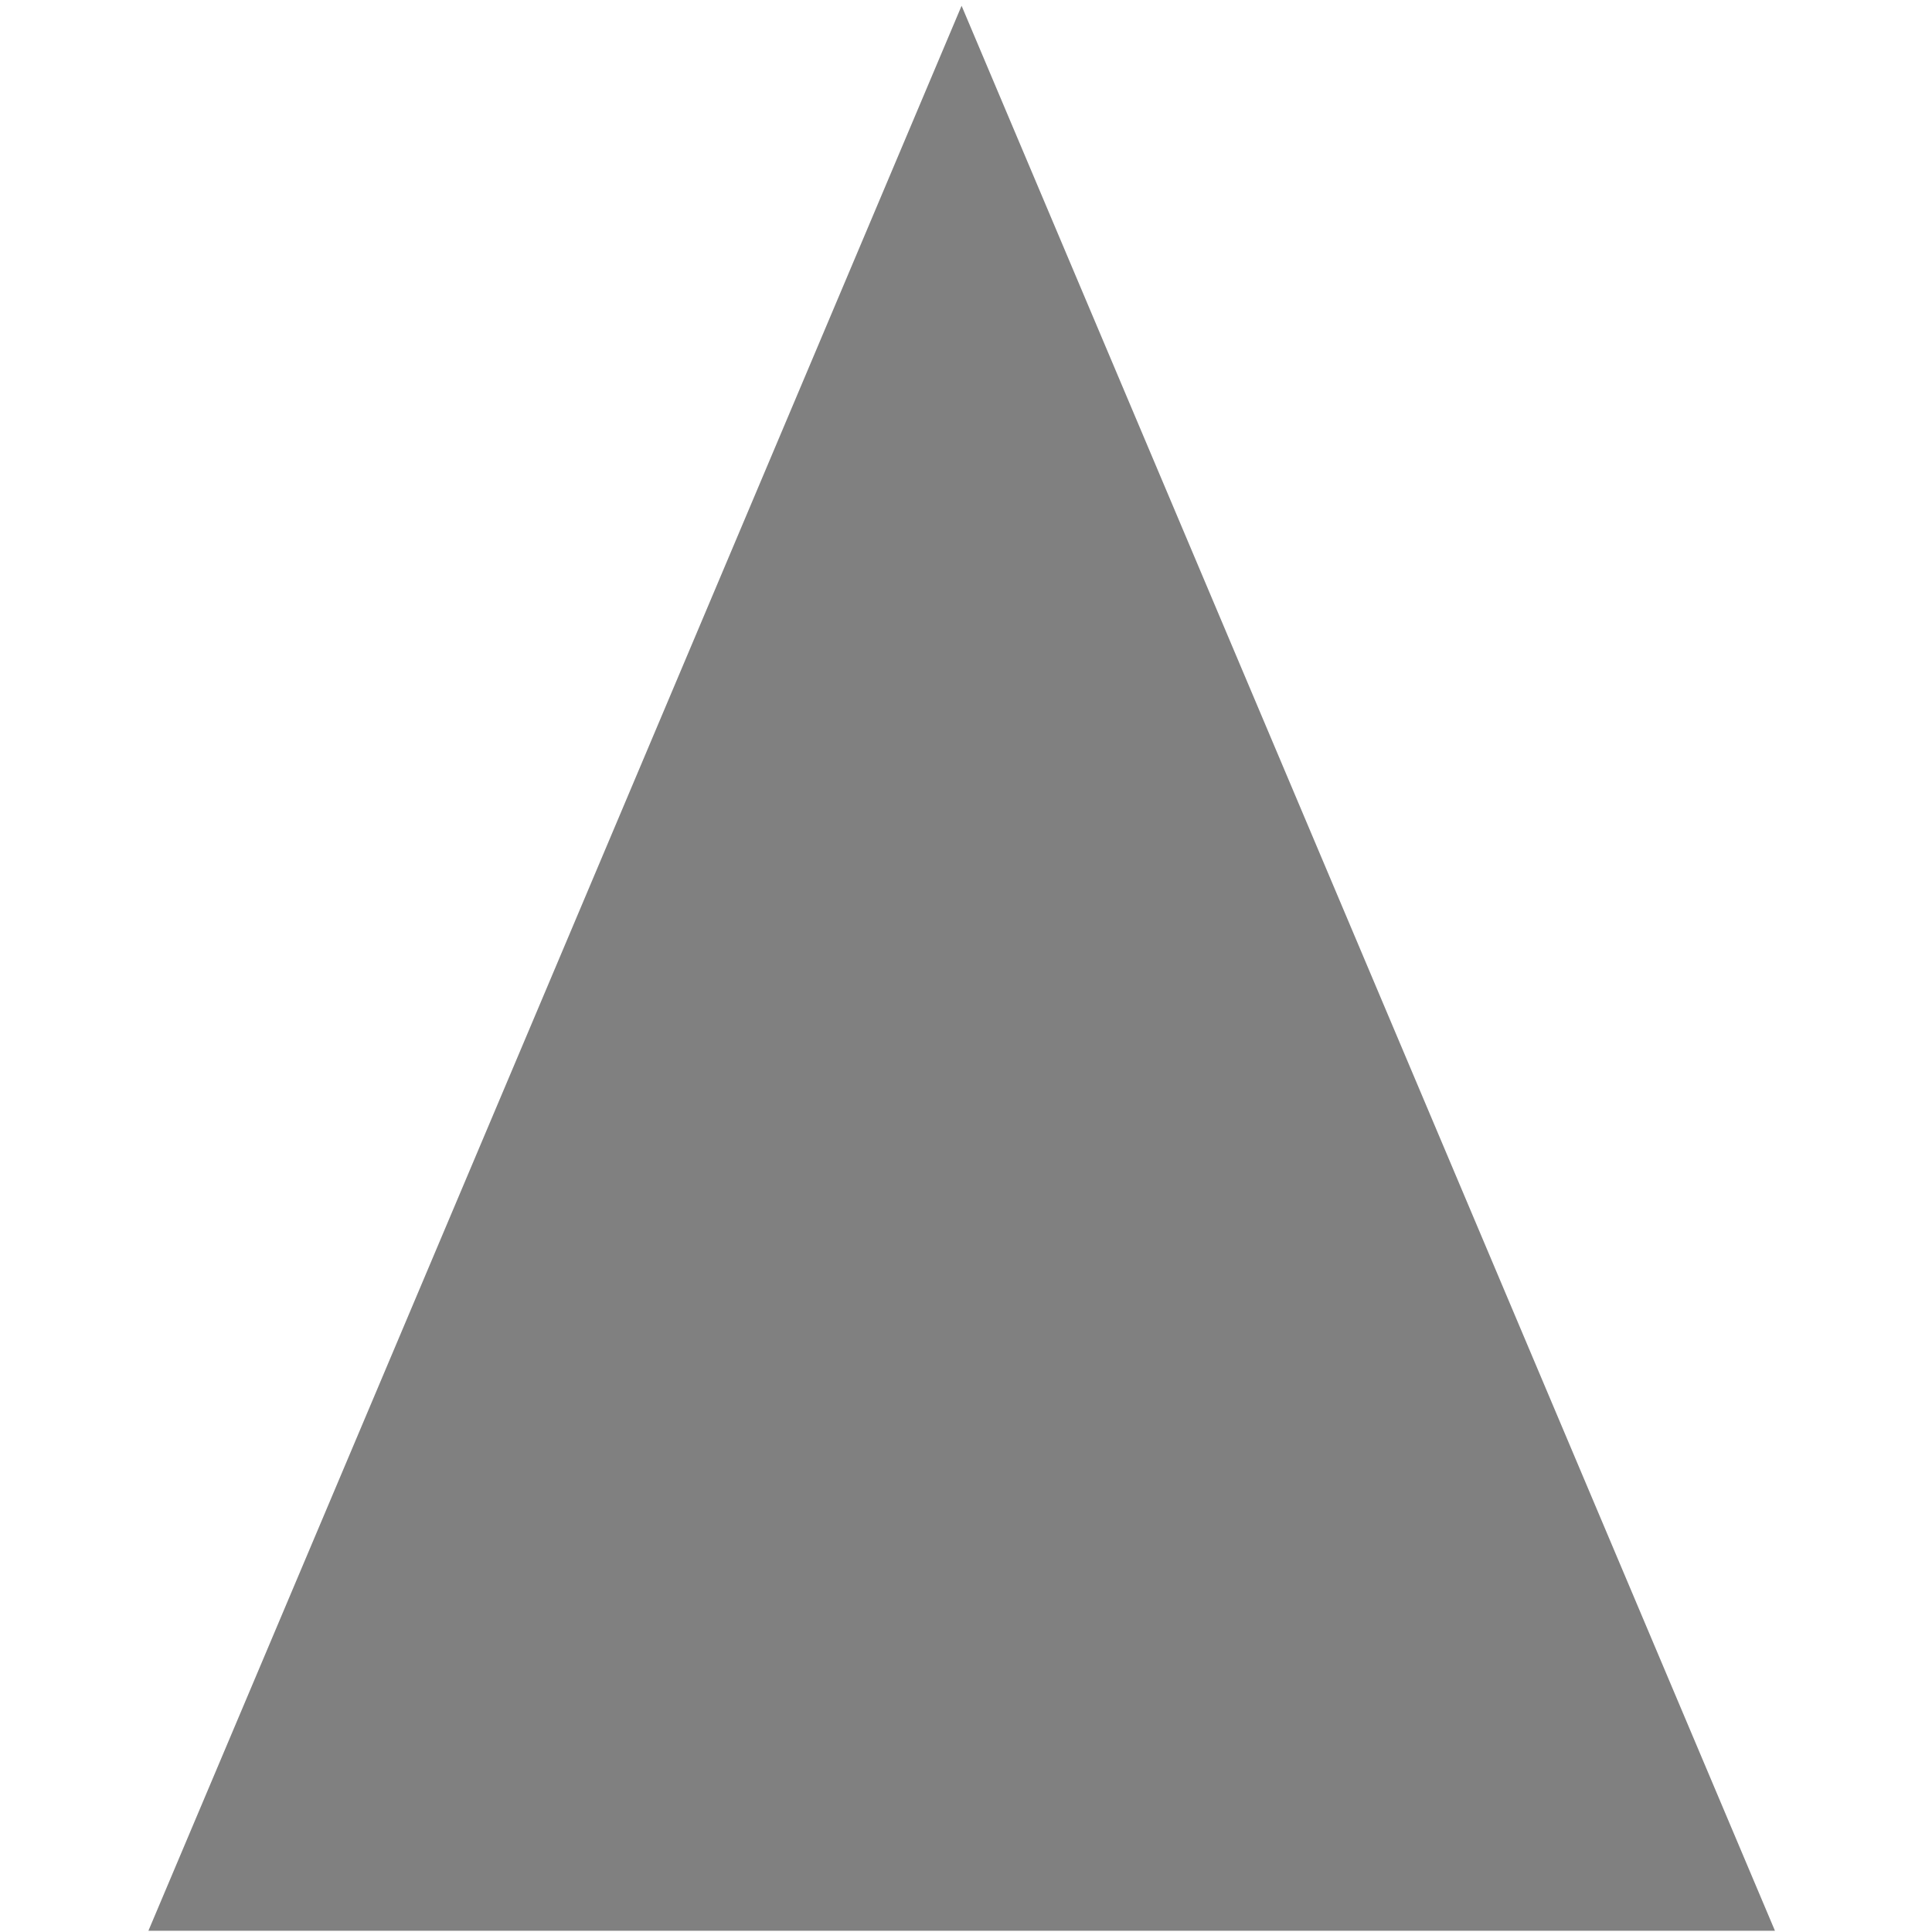
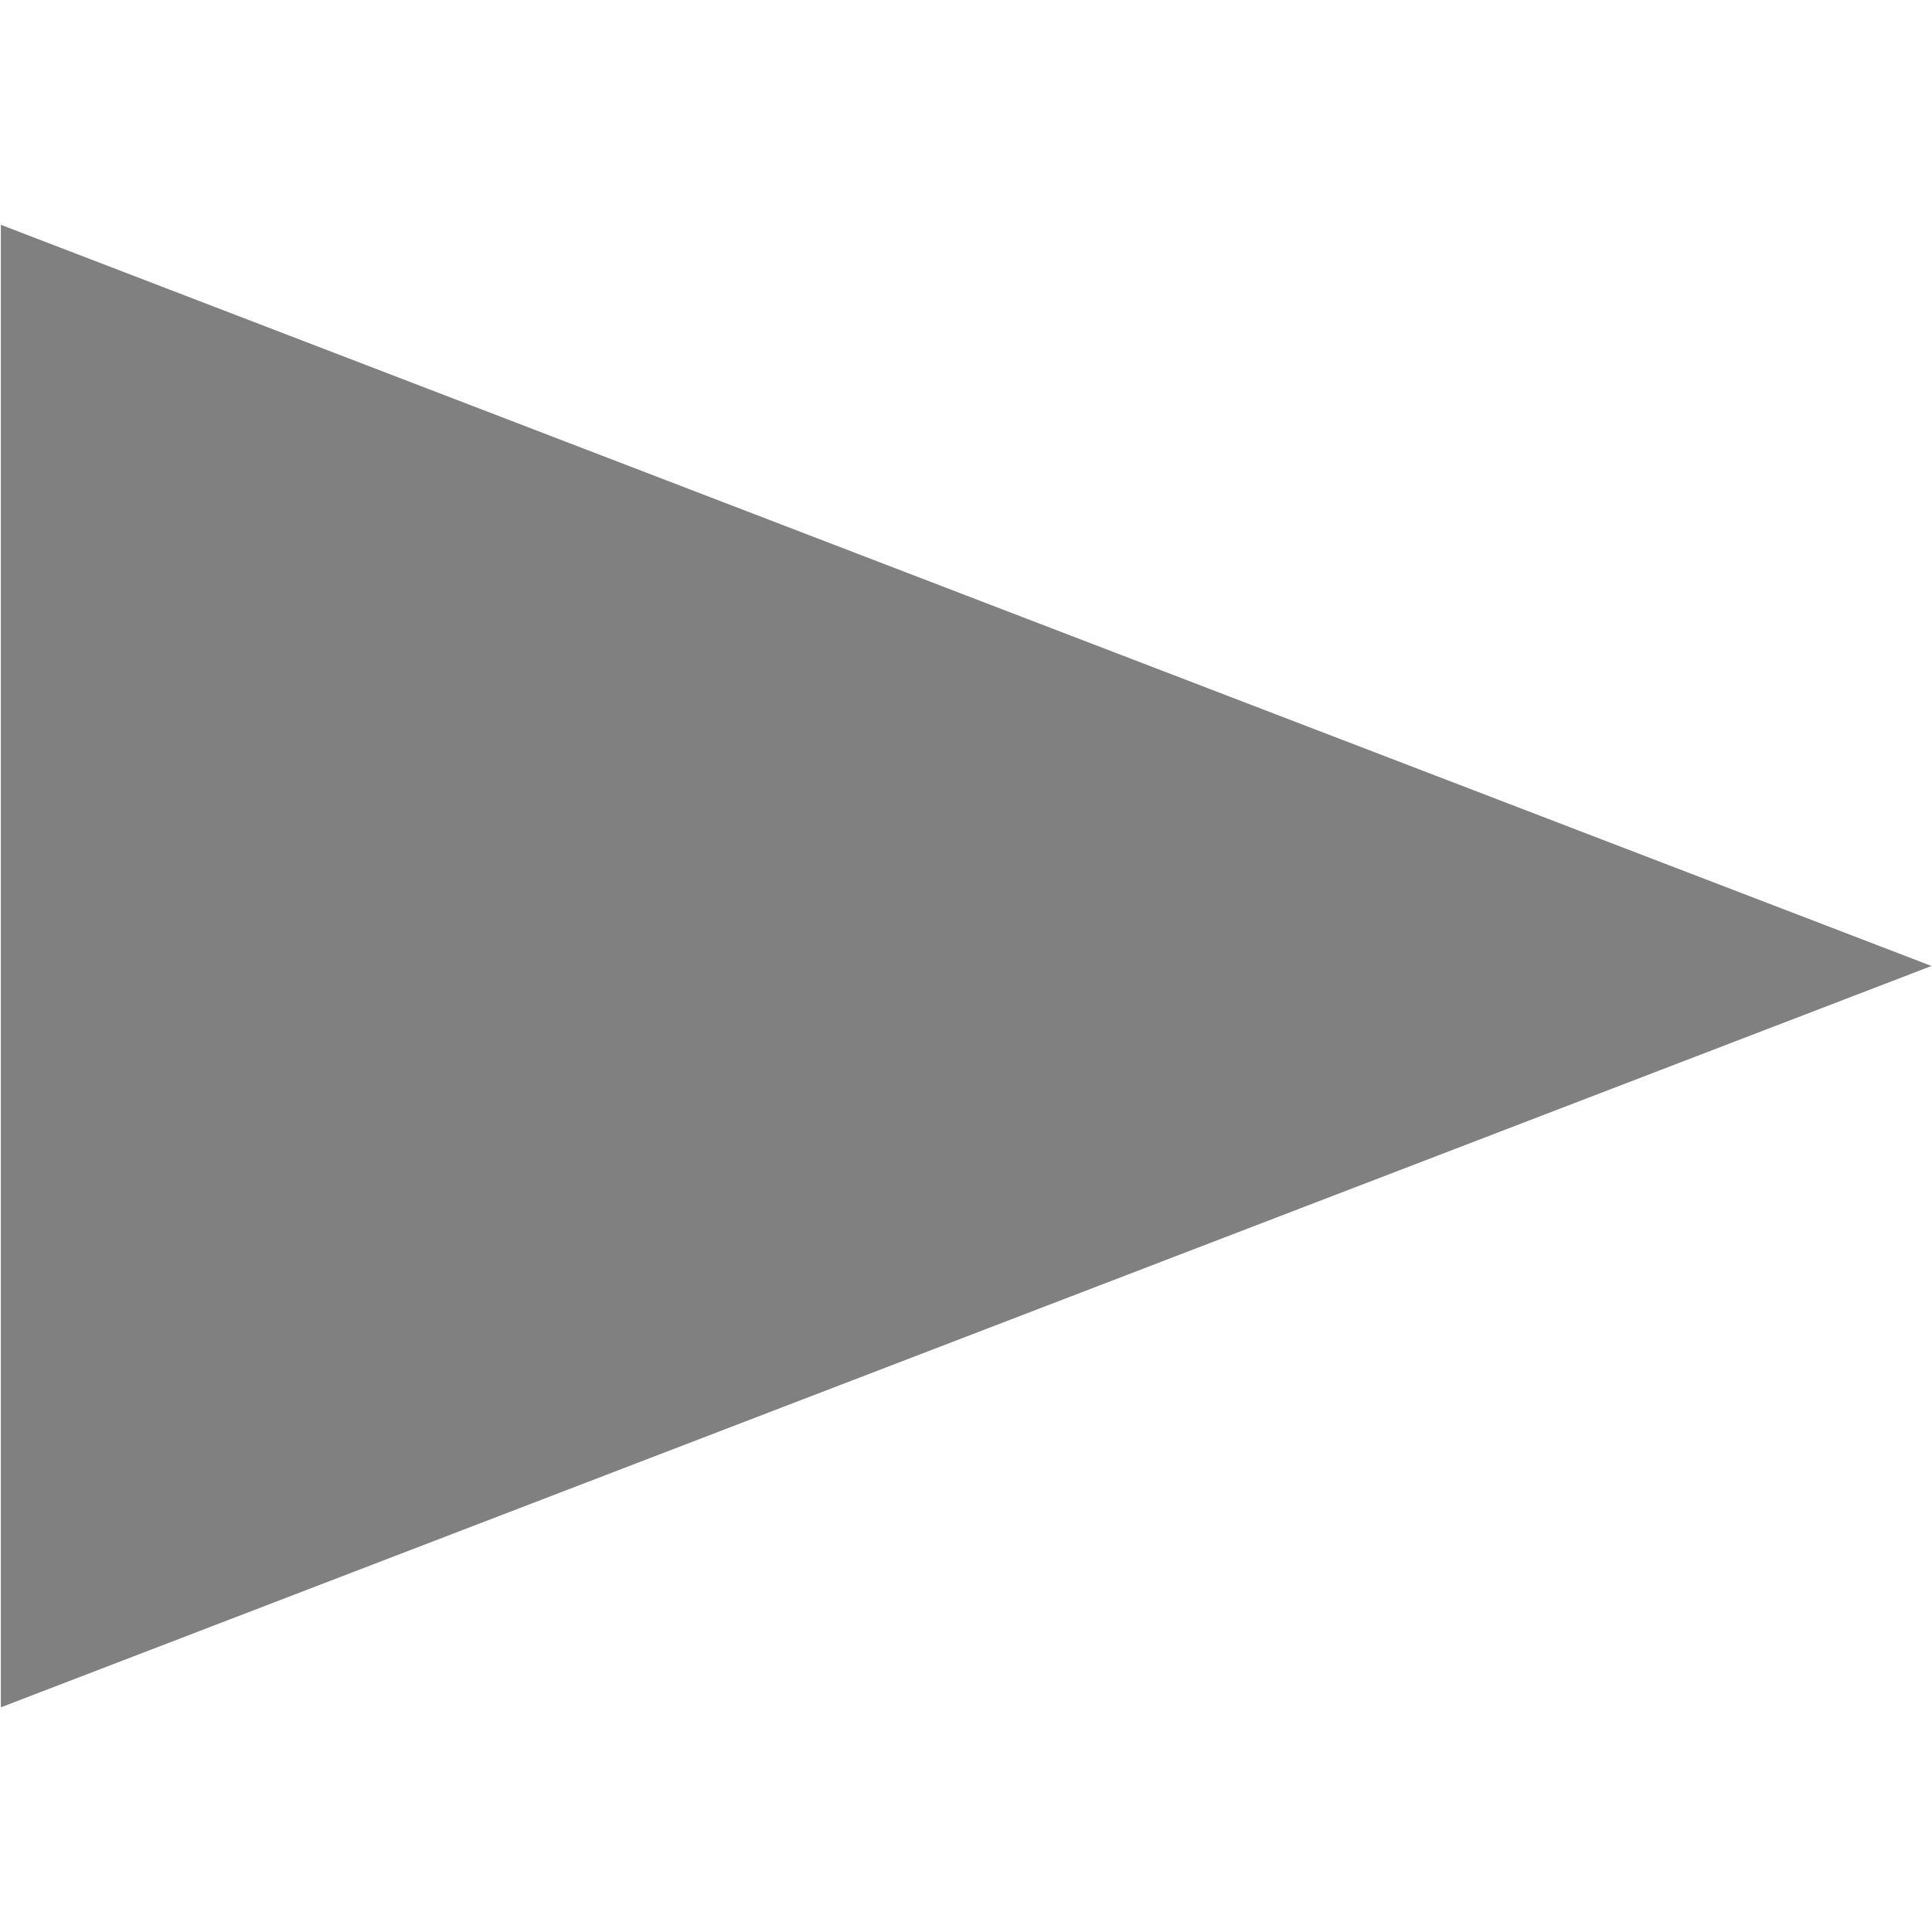
<svg xmlns="http://www.w3.org/2000/svg" width="16px" height="16px" id="svg2983" version="1.1">
  <defs id="defs2985" />
  <g id="layer1">
-     <path style="fill:#808080;fill-opacity:1;fill-rule:nonzero;stroke:none" id="path2991" d="m -0.09,5.724 4.411,7.64 4.411,7.64 -8.821,-1e-6 -8.821,0 4.411,-7.64 z" transform="matrix(0.7635273,0,0,1.04331,8.032148,-5.924136)" />
+     <path style="fill:#808080;fill-opacity:1;fill-rule:nonzero;stroke:none" id="path2991" d="m -0.09,5.724 4.411,7.64 4.411,7.64 -8.821,-1e-6 -8.821,0 4.411,-7.64 z" transform="matrix(0,0.6959201,-1.046378,0,21.98536,8.062473)" />
  </g>
</svg>
